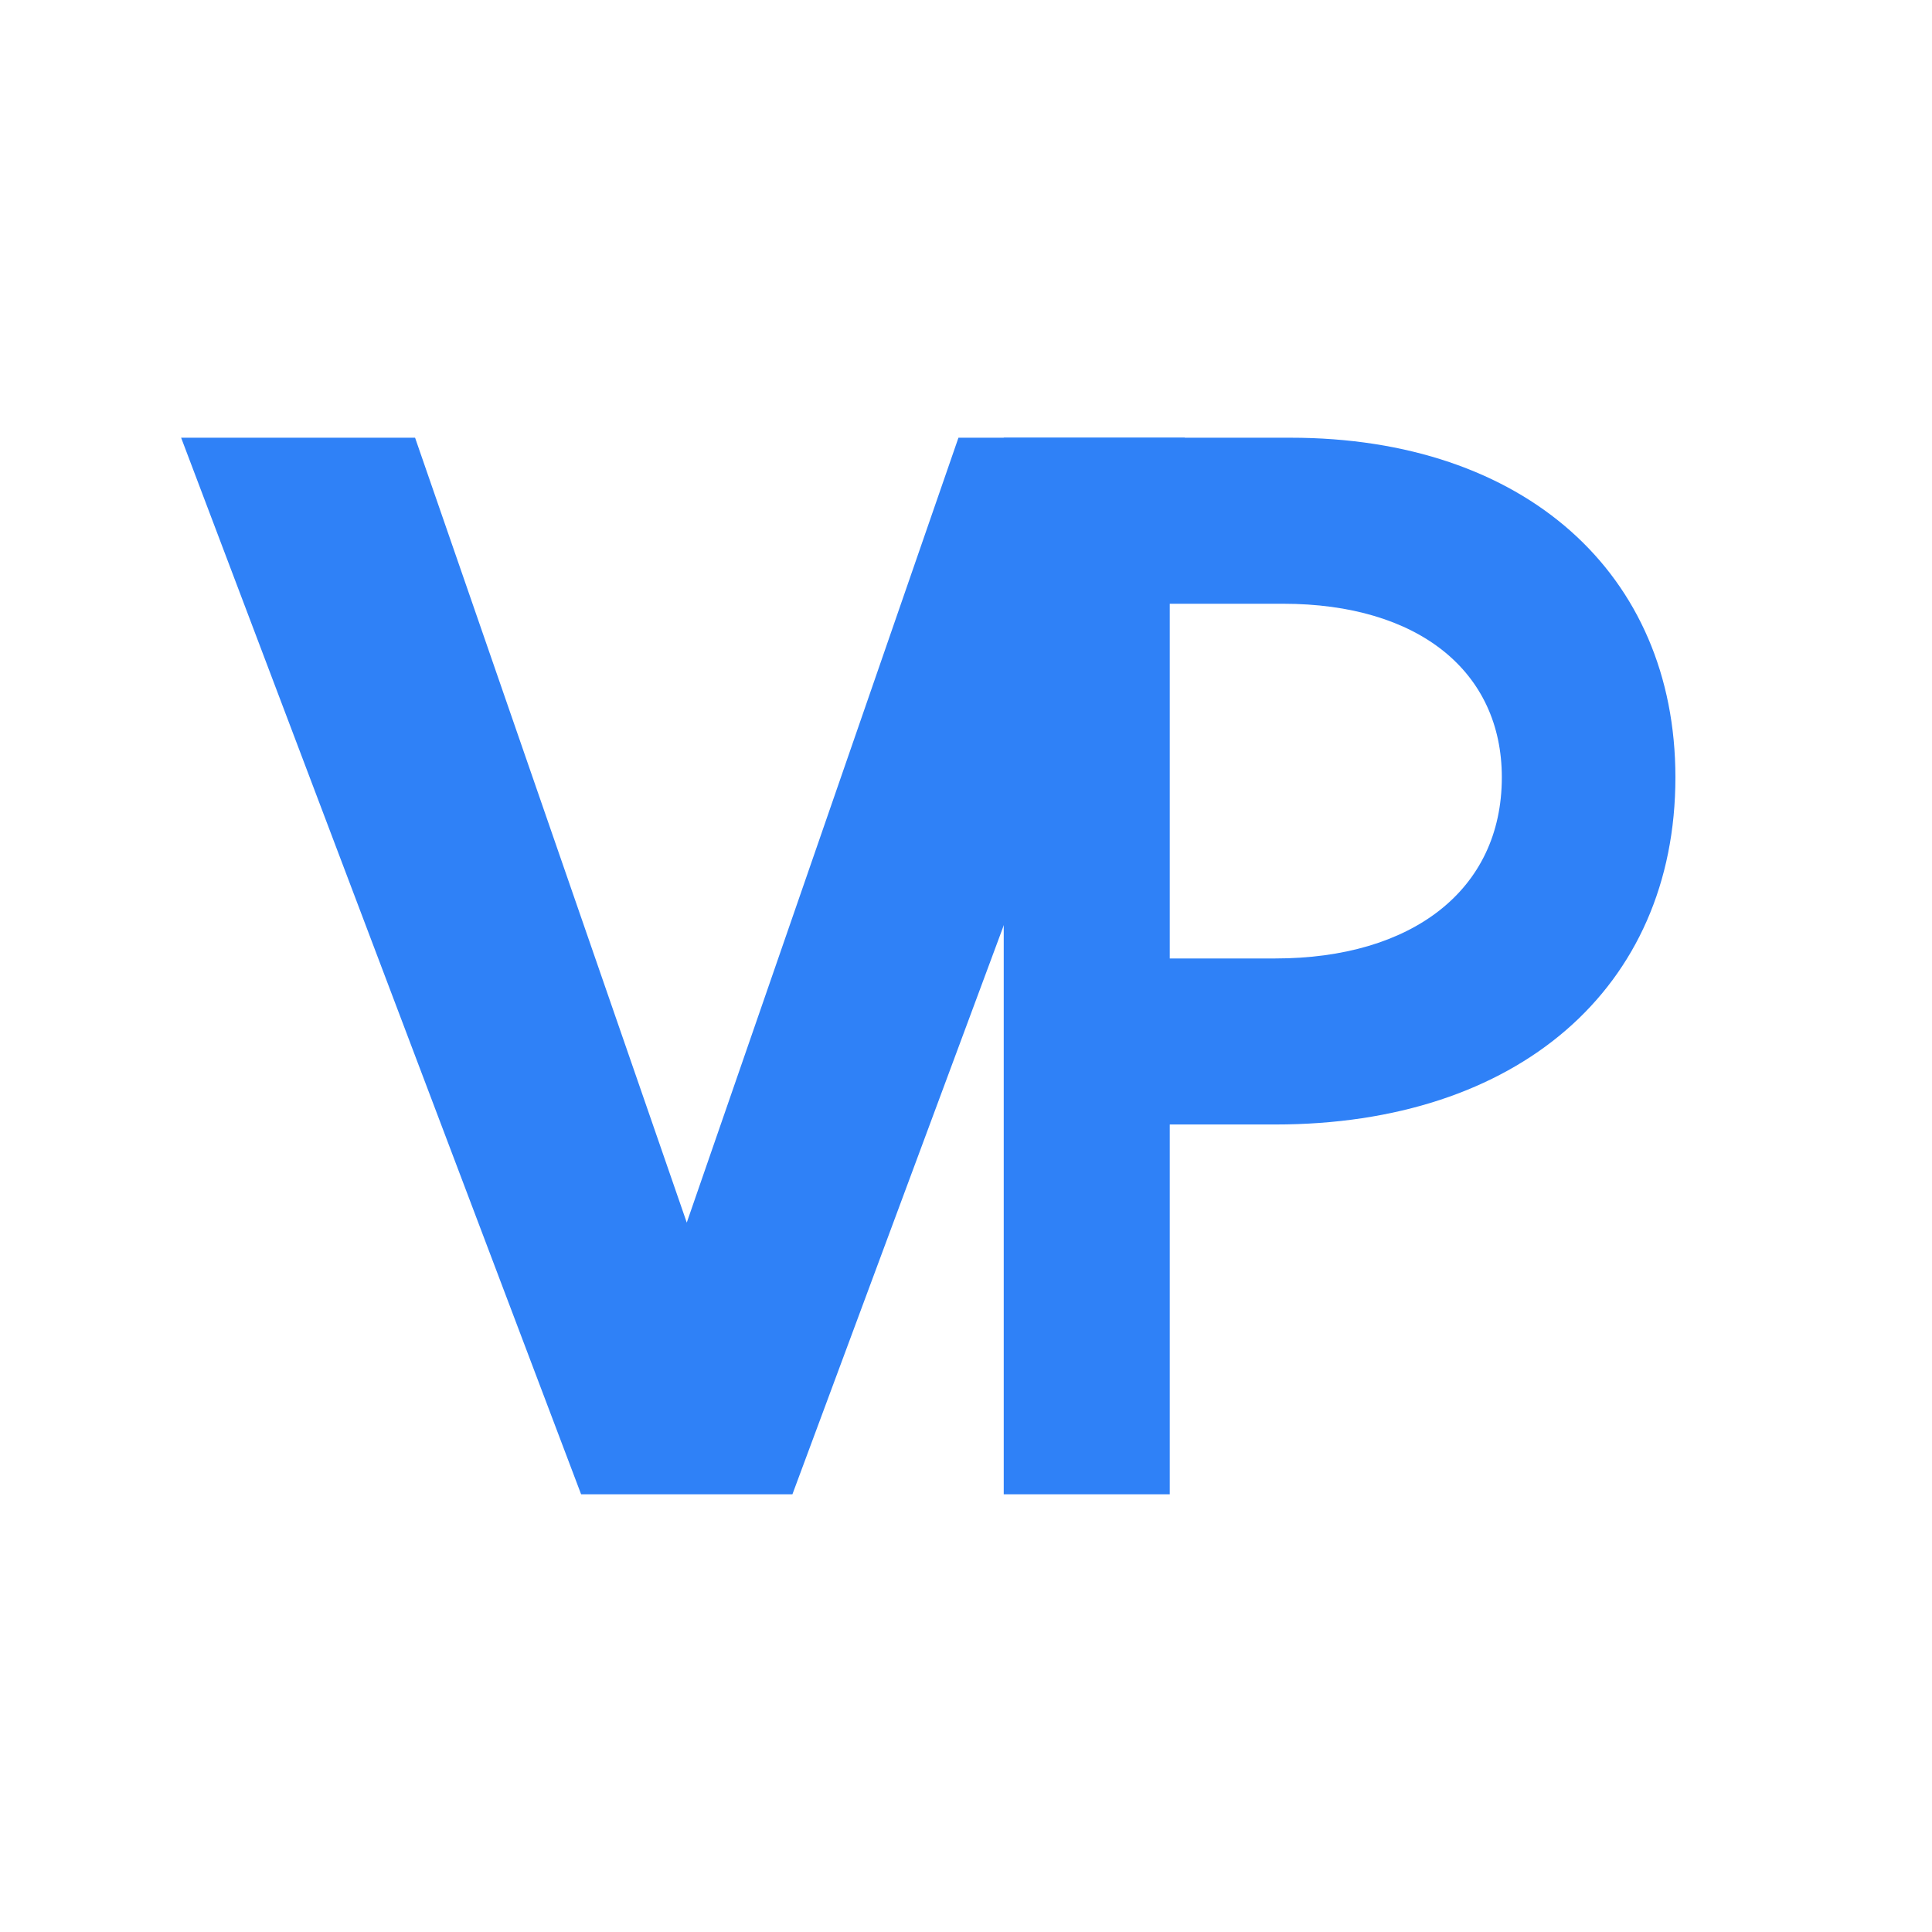
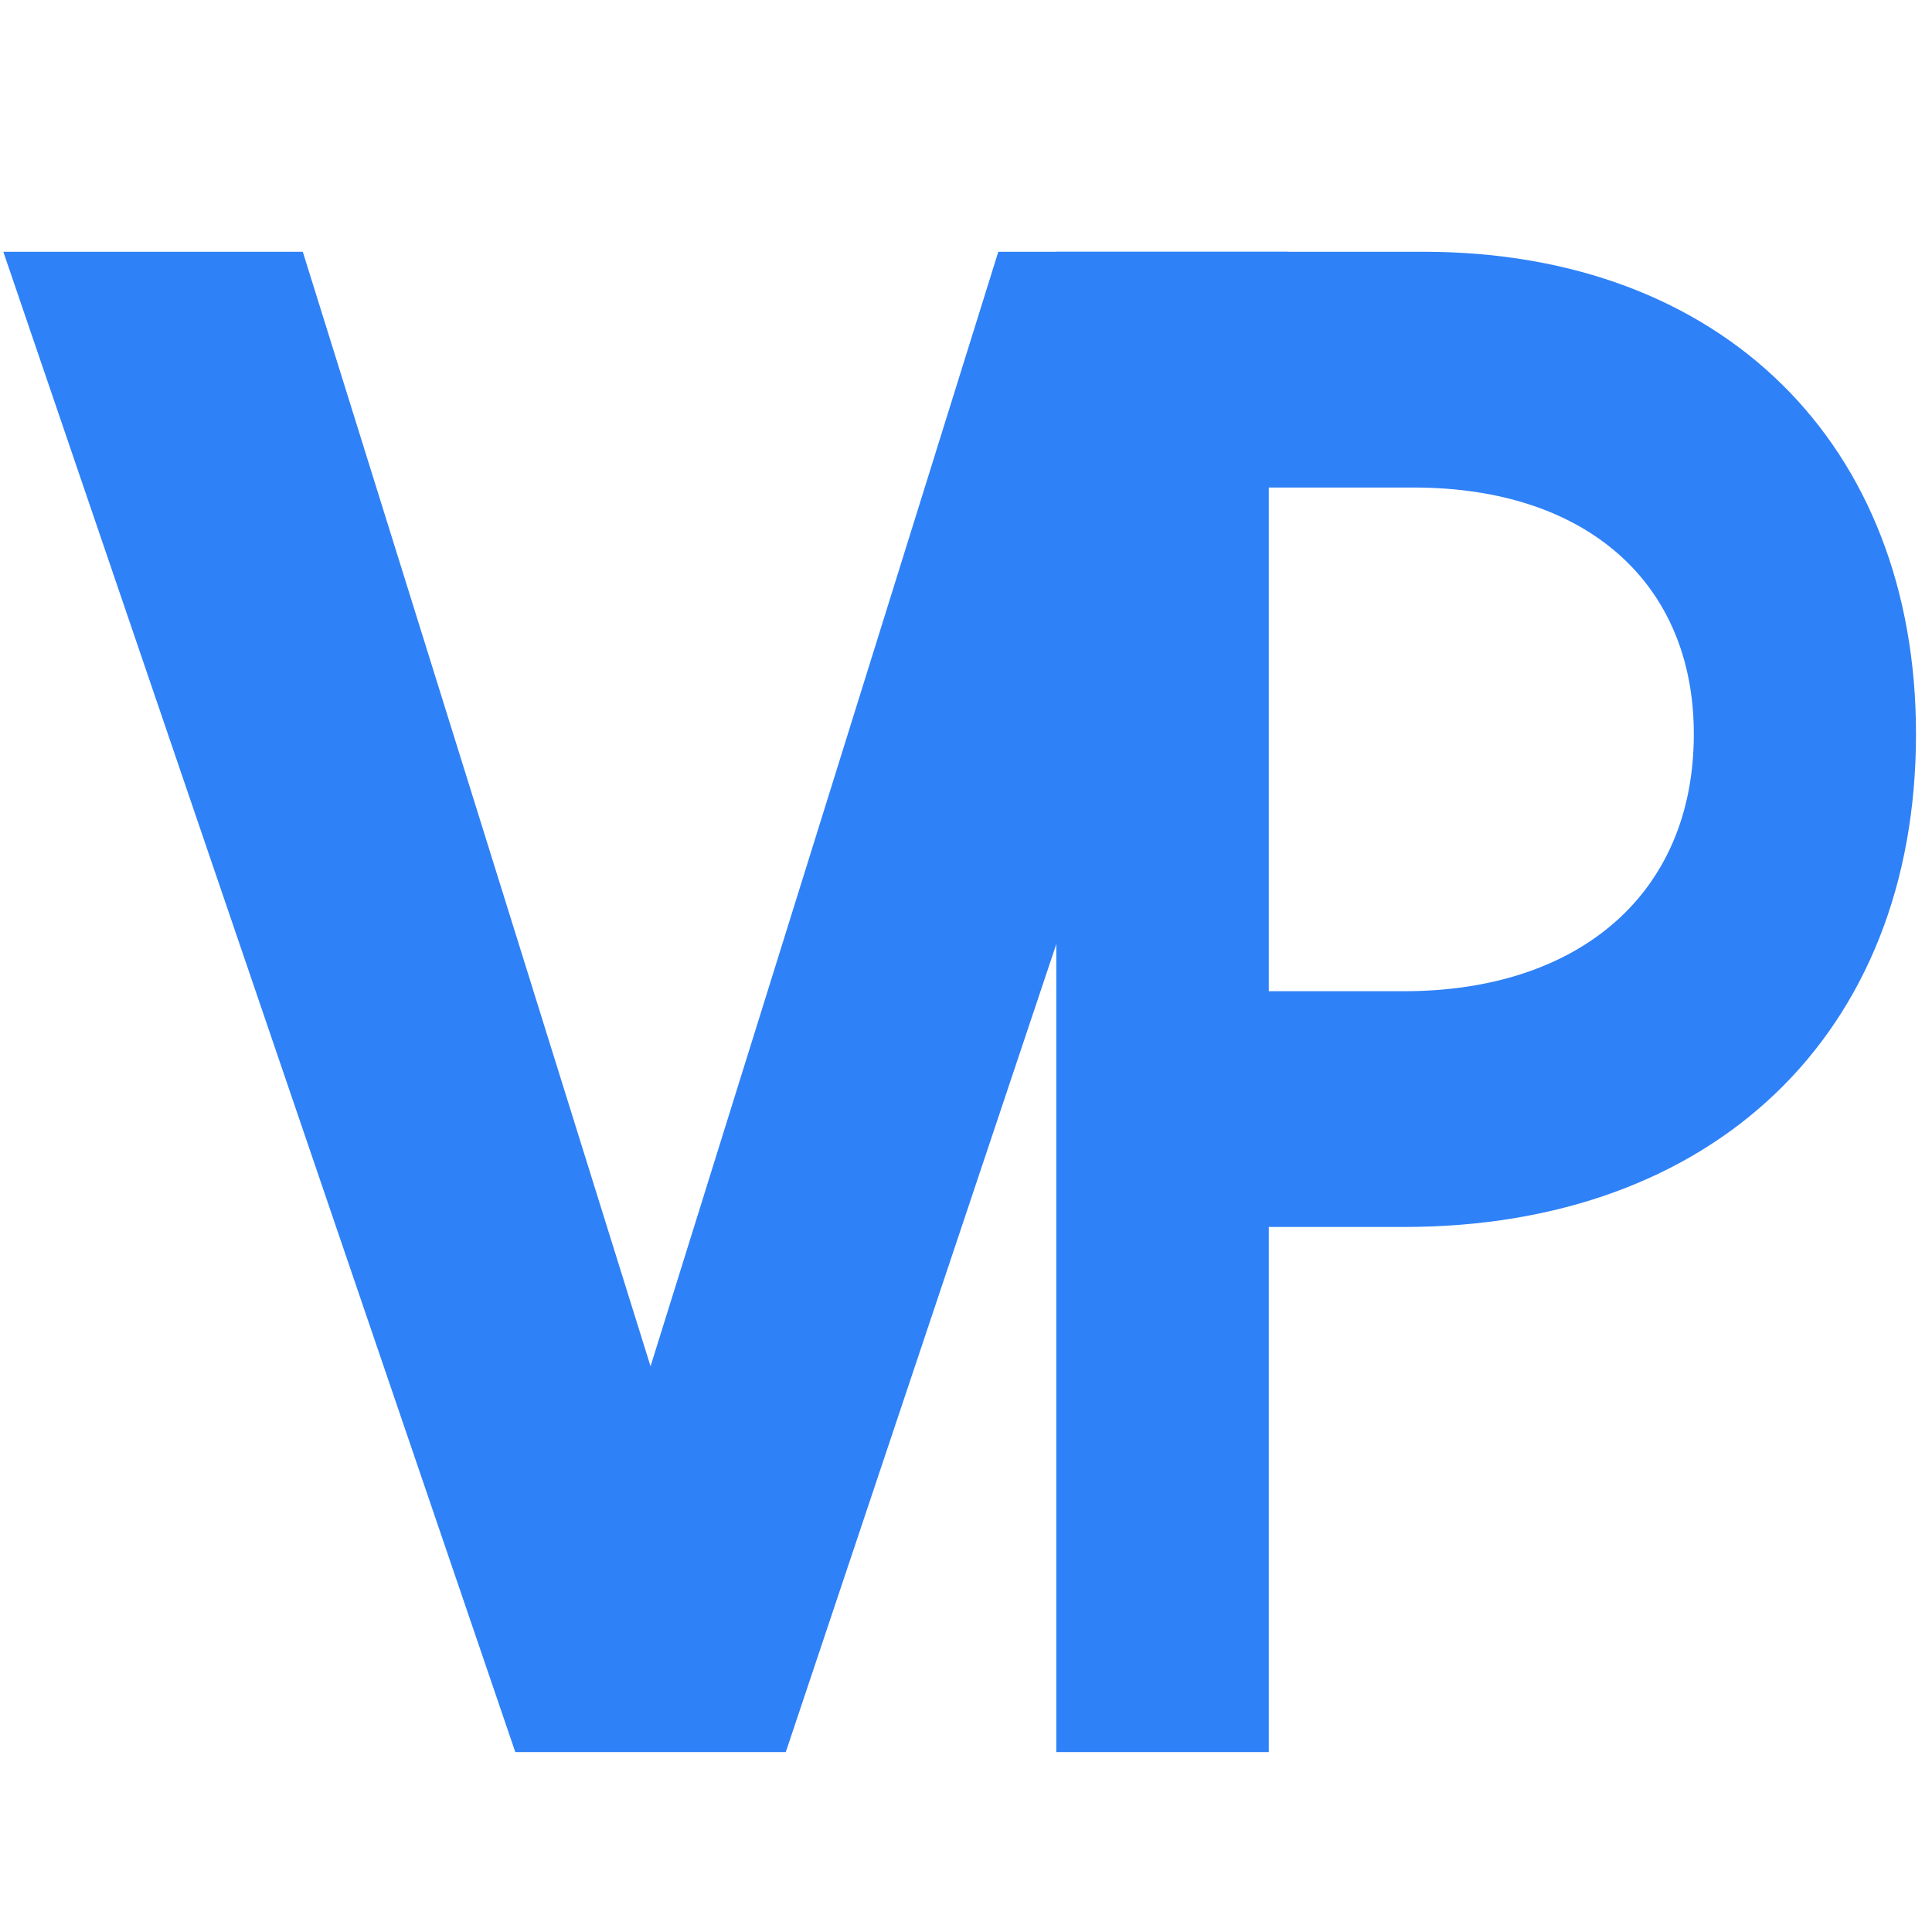
<svg xmlns="http://www.w3.org/2000/svg" viewBox="0 0 256 256" role="img" aria-labelledby="title desc">
-   <g transform="translate(-24 0)">
+   <g transform="matrix(1.28 0 0 1.42 -61 -49)">
    <path d="M48 58h31l36 104 36-104h30l-52 140h-28L48 58z" fill="#2f81f7" />
    <path d="M157 58h38c31 0 51 18 51 45 0 28-21 46-53 46h-14v49h-22V58zm22 22v47h14c18 0 30-9 30-24 0-14-11-23-29-23h-15z" fill="#2f81f7" />
  </g>
</svg>
